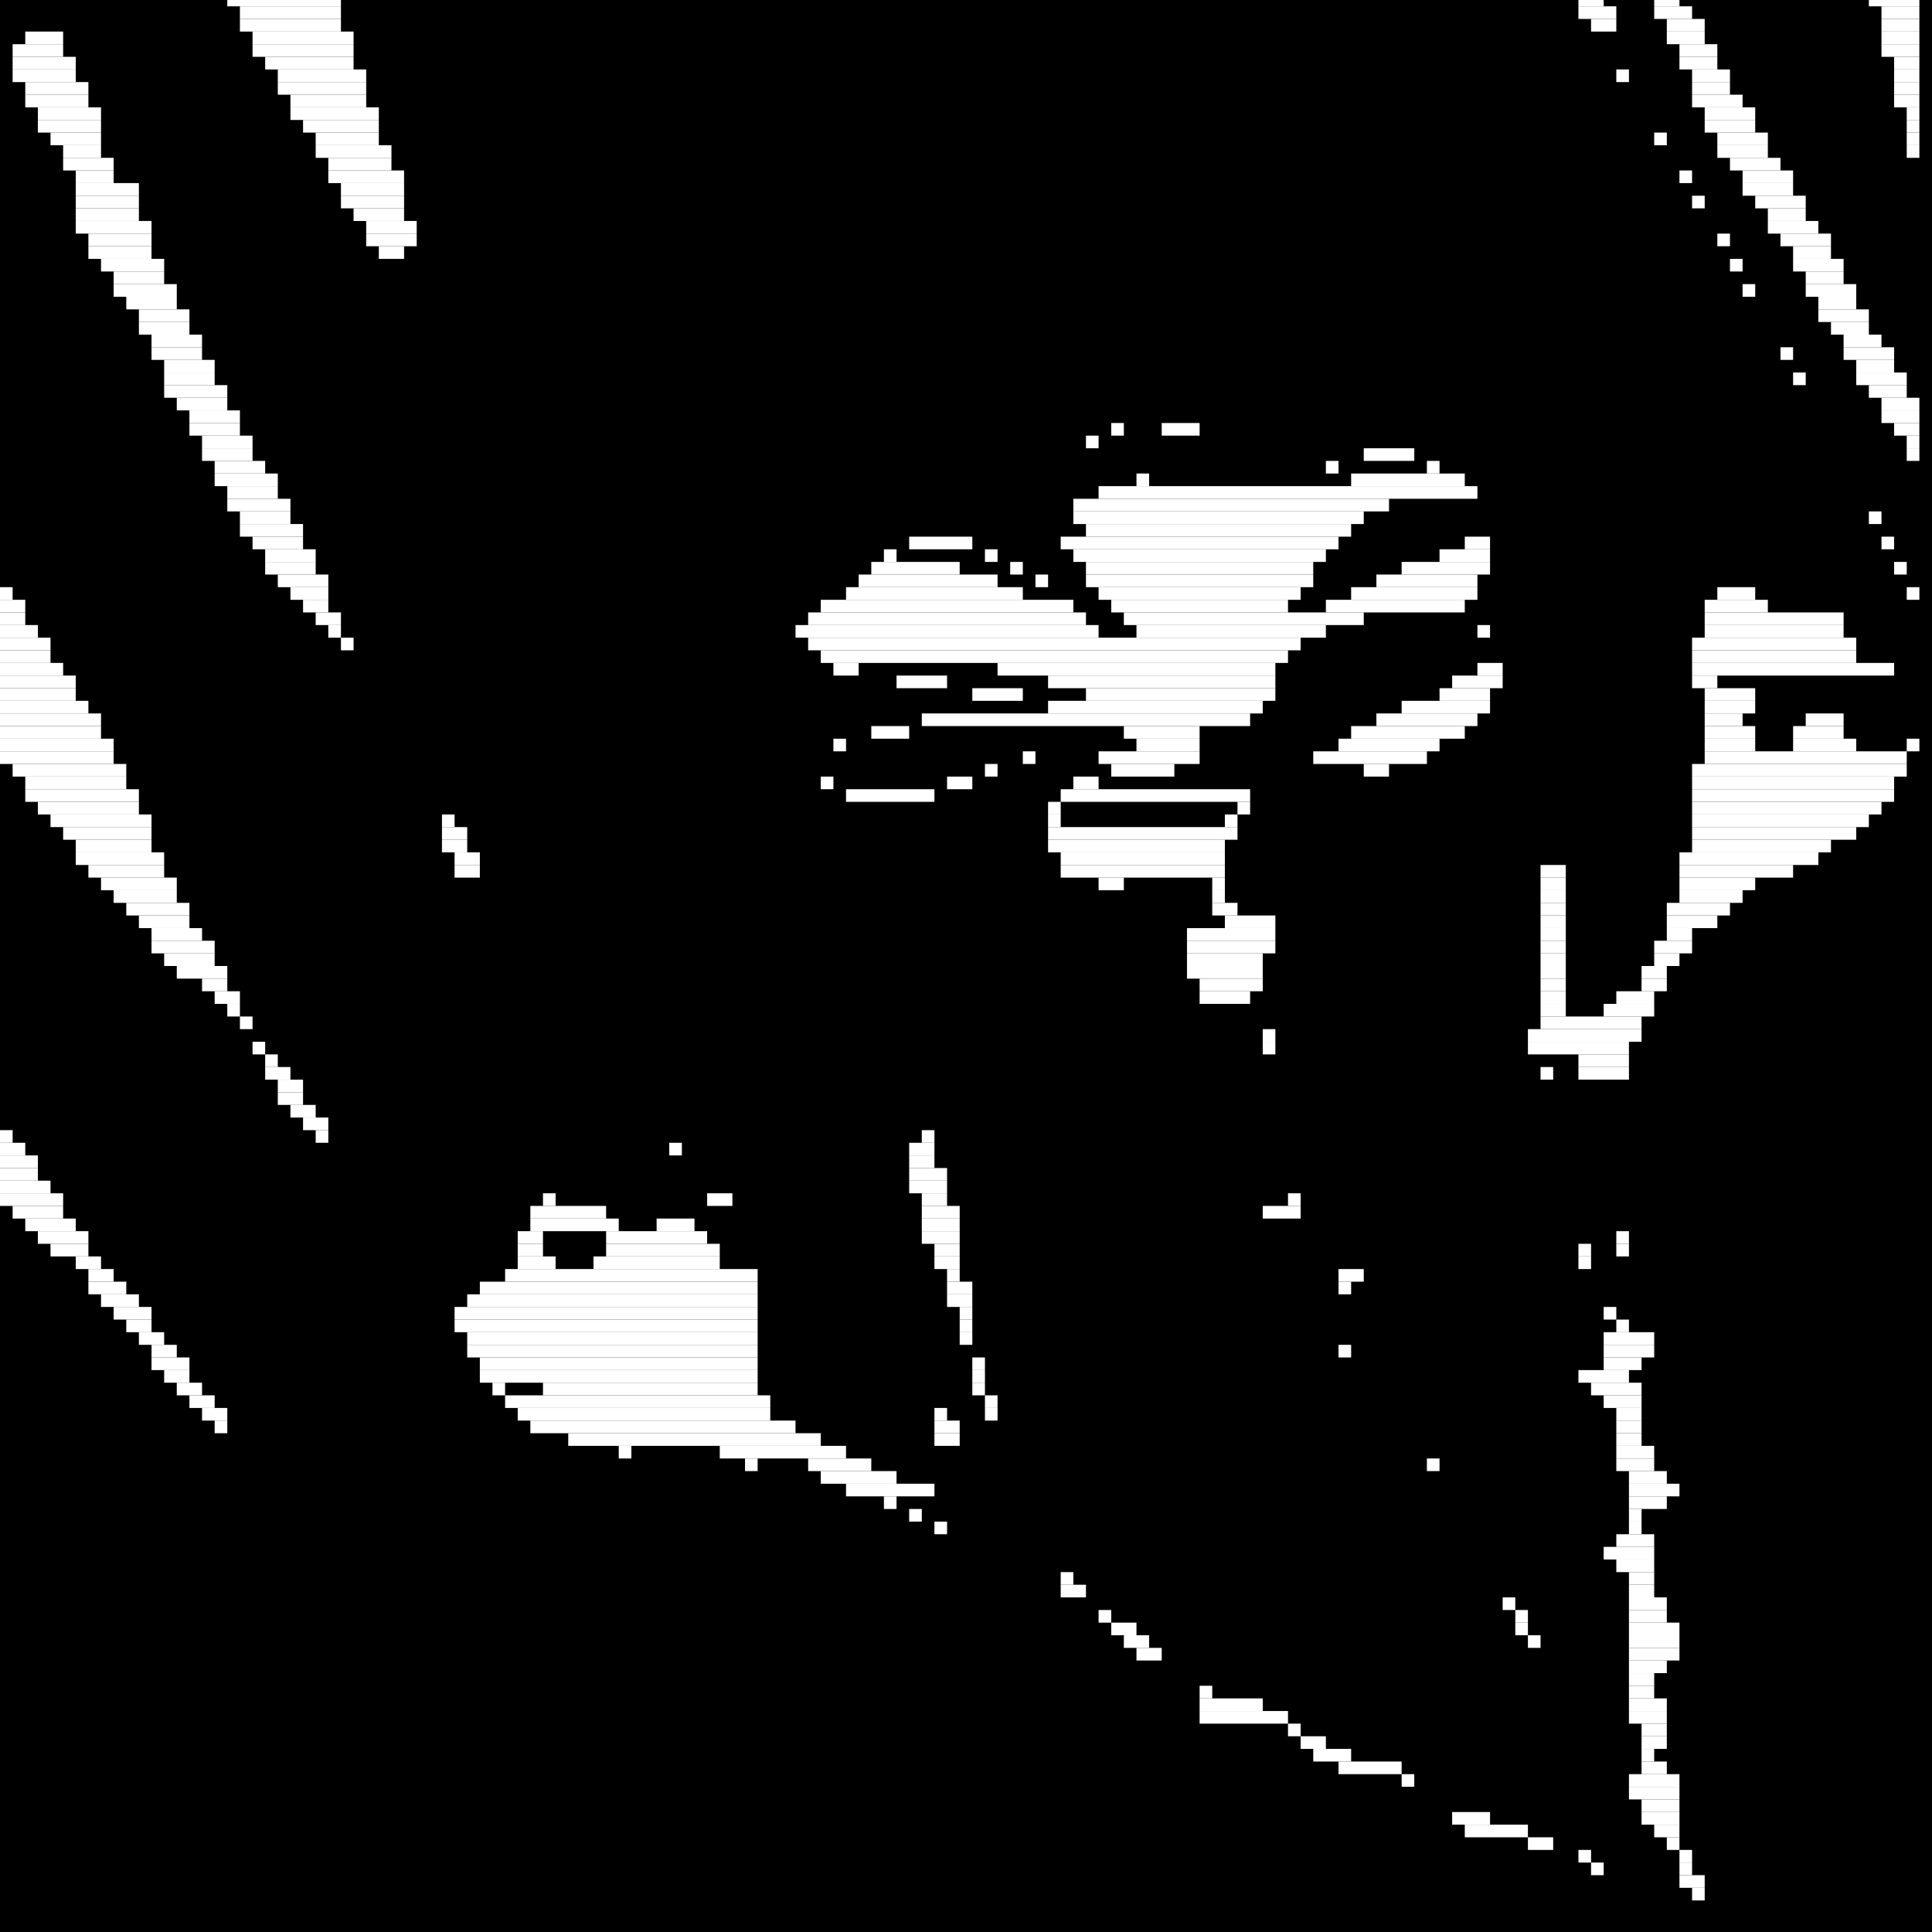
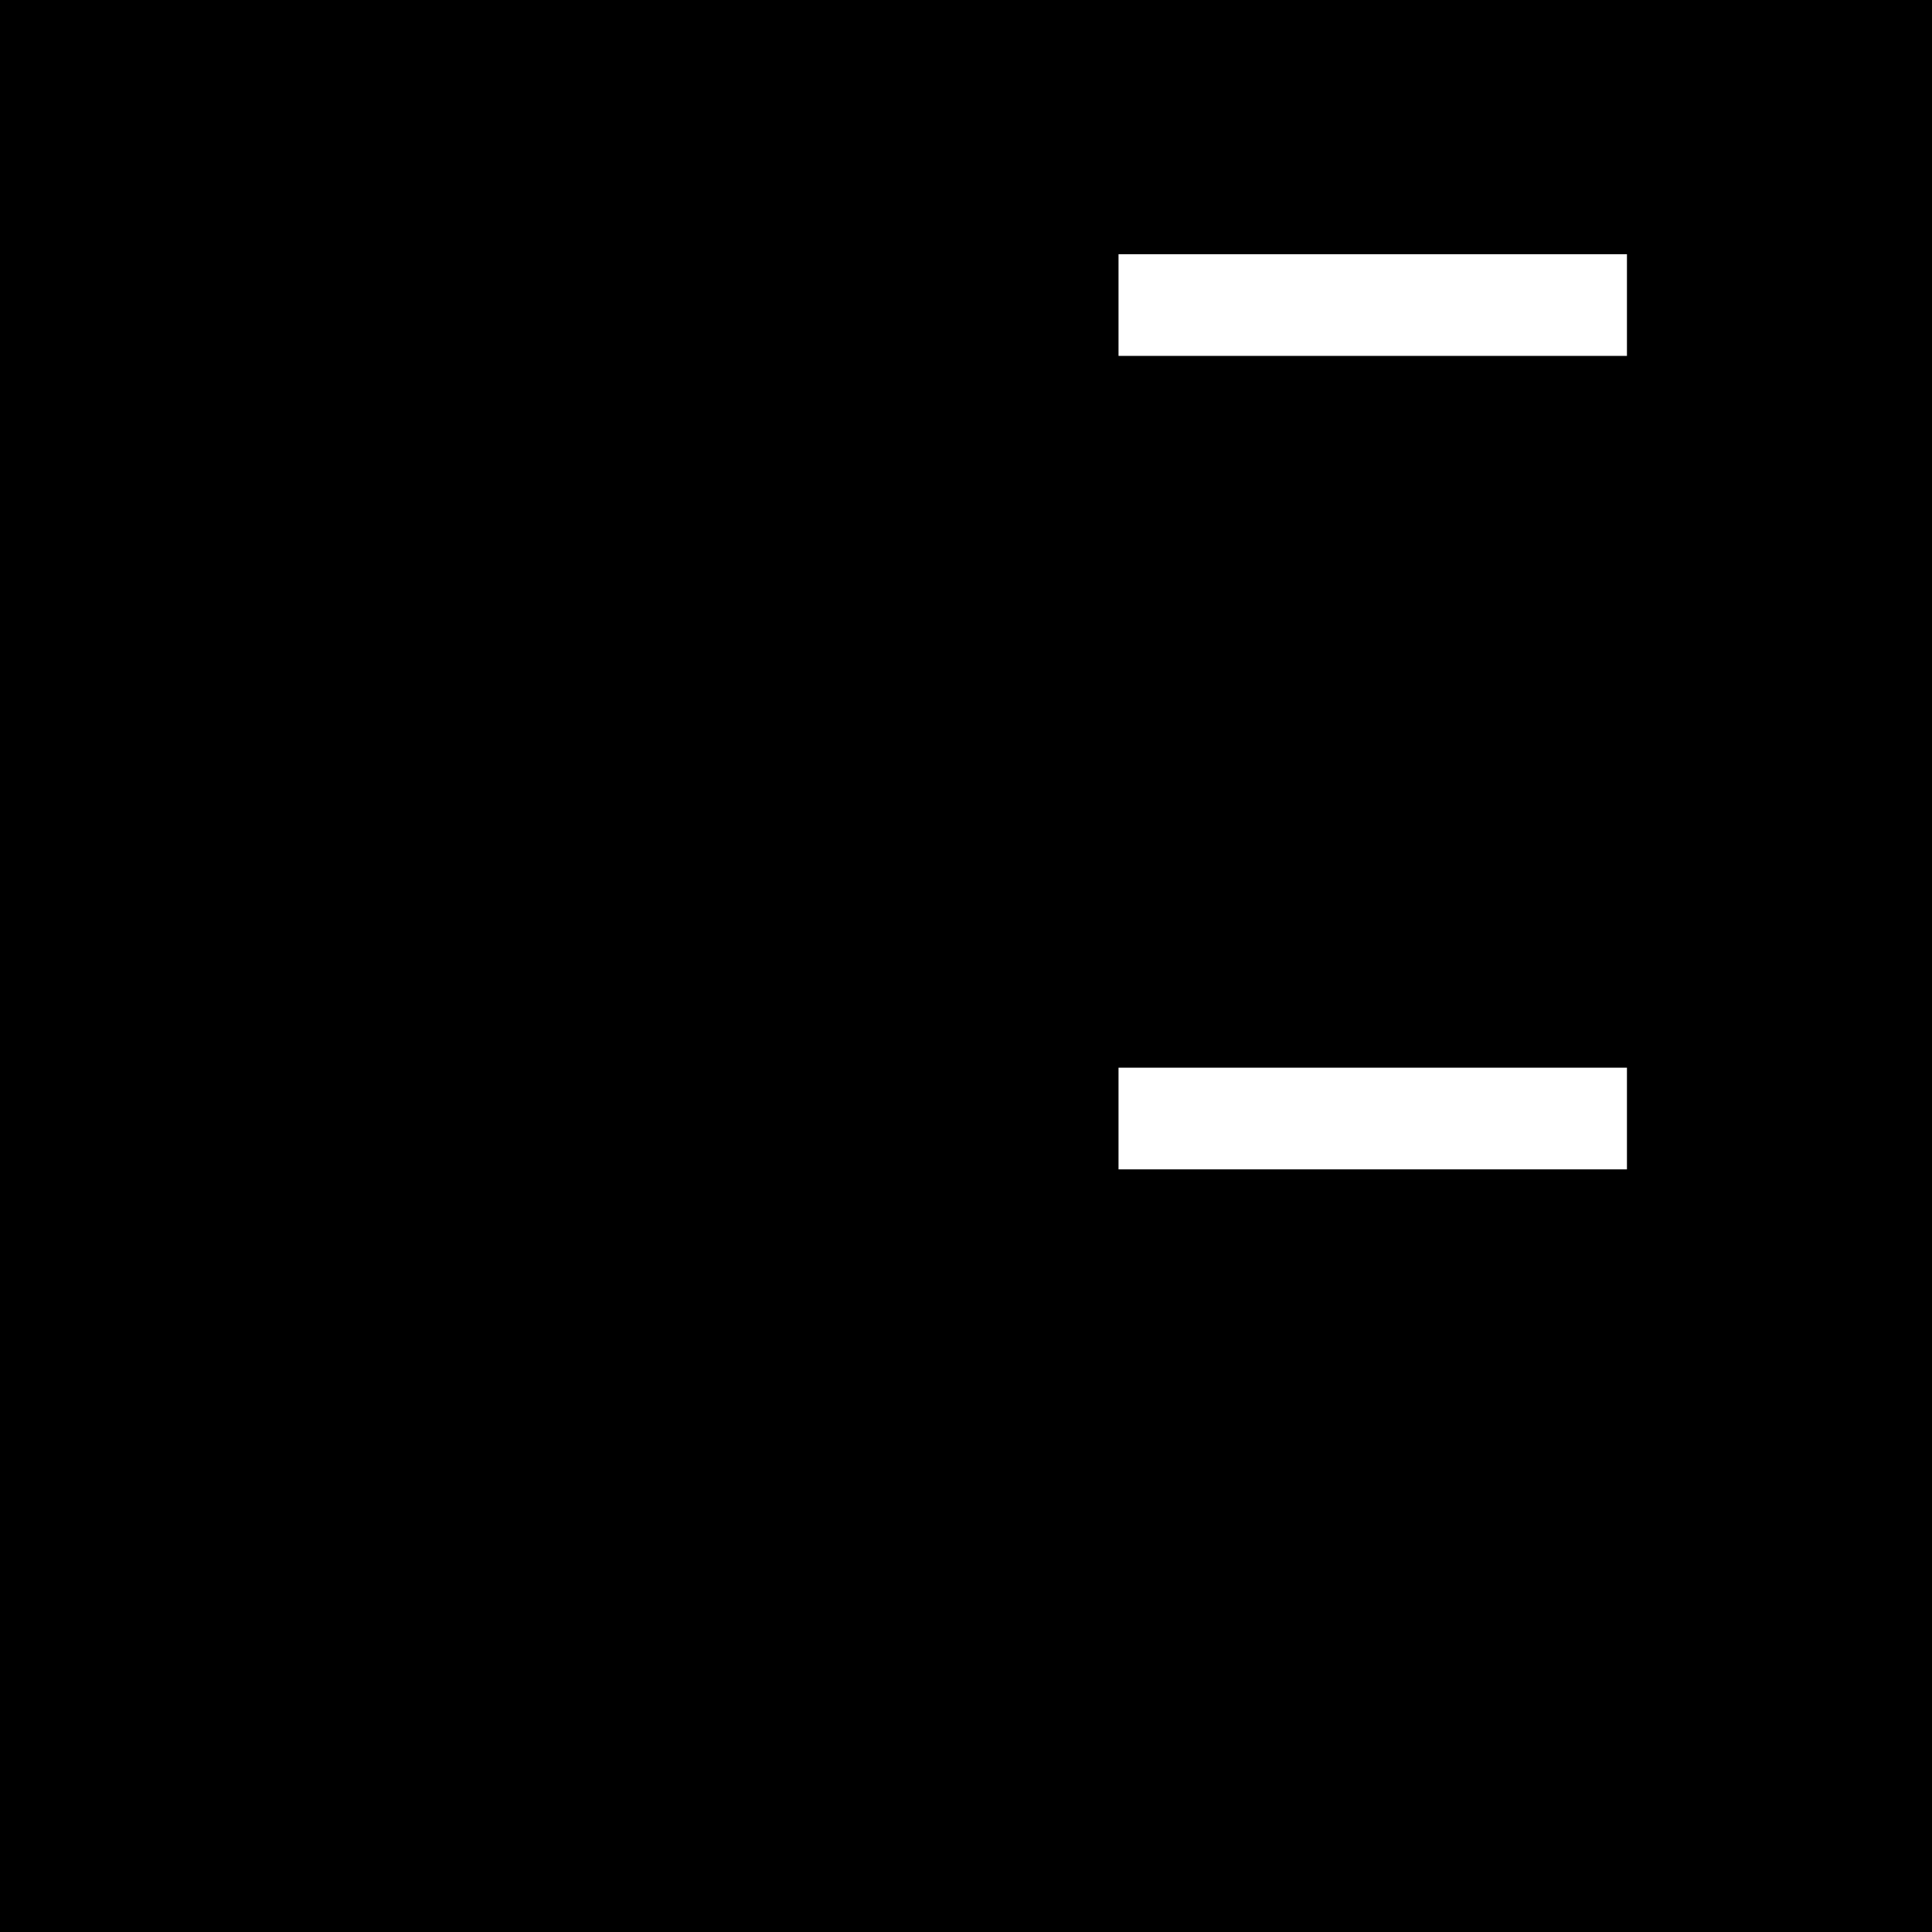
- <svg xmlns="http://www.w3.org/2000/svg" baseProfile="tiny" height="153" version="1.2" width="153">
+ <svg xmlns="http://www.w3.org/2000/svg" baseProfile="tiny" height="19" version="1.2" width="19">
  <defs />
-   <rect fill="black" height="153" width="153" x="0" y="0" />
-   <line stroke="white" stroke-width="1" x1="125" x2="126" y1="147" y2="147" />
-   <line stroke="white" stroke-width="1" x1="126" x2="127" y1="148" y2="148" />
-   <line stroke="white" stroke-width="1" x1="115" x2="118" y1="144" y2="144" />
-   <line stroke="white" stroke-width="1" x1="116" x2="121" y1="145" y2="145" />
-   <line stroke="white" stroke-width="1" x1="121" x2="123" y1="146" y2="146" />
-   <line stroke="white" stroke-width="1" x1="119" x2="120" y1="127" y2="127" />
-   <line stroke="white" stroke-width="1" x1="120" x2="121" y1="128" y2="128" />
-   <line stroke="white" stroke-width="1" x1="120" x2="121" y1="129" y2="129" />
-   <line stroke="white" stroke-width="1" x1="121" x2="122" y1="130" y2="130" />
-   <line stroke="white" stroke-width="1" x1="84" x2="85" y1="125" y2="125" />
-   <line stroke="white" stroke-width="1" x1="84" x2="86" y1="126" y2="126" />
-   <line stroke="white" stroke-width="1" x1="87" x2="88" y1="128" y2="128" />
-   <line stroke="white" stroke-width="1" x1="88" x2="90" y1="129" y2="129" />
-   <line stroke="white" stroke-width="1" x1="89" x2="91" y1="130" y2="130" />
-   <line stroke="white" stroke-width="1" x1="90" x2="92" y1="131" y2="131" />
-   <line stroke="white" stroke-width="1" x1="95" x2="96" y1="134" y2="134" />
-   <line stroke="white" stroke-width="1" x1="95" x2="100" y1="135" y2="135" />
-   <line stroke="white" stroke-width="1" x1="95" x2="102" y1="136" y2="136" />
-   <line stroke="white" stroke-width="1" x1="102" x2="103" y1="137" y2="137" />
-   <line stroke="white" stroke-width="1" x1="103" x2="105" y1="138" y2="138" />
-   <line stroke="white" stroke-width="1" x1="104" x2="107" y1="139" y2="139" />
-   <line stroke="white" stroke-width="1" x1="111" x2="111" y1="139" y2="139" />
-   <line stroke="white" stroke-width="1" x1="106" x2="111" y1="140" y2="140" />
-   <line stroke="white" stroke-width="1" x1="111" x2="112" y1="141" y2="141" />
-   <line stroke="white" stroke-width="1" x1="113" x2="114" y1="116" y2="116" />
-   <line stroke="white" stroke-width="1" x1="74" x2="75" y1="112" y2="112" />
-   <line stroke="white" stroke-width="1" x1="74" x2="76" y1="113" y2="113" />
-   <line stroke="white" stroke-width="1" x1="74" x2="76" y1="114" y2="114" />
-   <line stroke="white" stroke-width="1" x1="106" x2="107" y1="107" y2="107" />
-   <line stroke="white" stroke-width="1" x1="127" x2="128" y1="104" y2="104" />
-   <line stroke="white" stroke-width="1" x1="128" x2="129" y1="105" y2="105" />
-   <line stroke="white" stroke-width="1" x1="127" x2="131" y1="106" y2="106" />
-   <line stroke="white" stroke-width="1" x1="127" x2="131" y1="107" y2="107" />
-   <line stroke="white" stroke-width="1" x1="127" x2="130" y1="108" y2="108" />
-   <line stroke="white" stroke-width="1" x1="125" x2="129" y1="109" y2="109" />
-   <line stroke="white" stroke-width="1" x1="126" x2="130" y1="110" y2="110" />
-   <line stroke="white" stroke-width="1" x1="127" x2="130" y1="111" y2="111" />
-   <line stroke="white" stroke-width="1" x1="128" x2="130" y1="112" y2="112" />
-   <line stroke="white" stroke-width="1" x1="128" x2="130" y1="113" y2="113" />
-   <line stroke="white" stroke-width="1" x1="128" x2="130" y1="114" y2="114" />
-   <line stroke="white" stroke-width="1" x1="128" x2="131" y1="115" y2="115" />
-   <line stroke="white" stroke-width="1" x1="128" x2="131" y1="116" y2="116" />
-   <line stroke="white" stroke-width="1" x1="129" x2="132" y1="117" y2="117" />
-   <line stroke="white" stroke-width="1" x1="129" x2="133" y1="118" y2="118" />
-   <line stroke="white" stroke-width="1" x1="129" x2="132" y1="119" y2="119" />
-   <line stroke="white" stroke-width="1" x1="129" x2="130" y1="120" y2="120" />
-   <line stroke="white" stroke-width="1" x1="129" x2="130" y1="121" y2="121" />
-   <line stroke="white" stroke-width="1" x1="128" x2="131" y1="122" y2="122" />
-   <line stroke="white" stroke-width="1" x1="127" x2="131" y1="123" y2="123" />
-   <line stroke="white" stroke-width="1" x1="128" x2="131" y1="124" y2="124" />
-   <line stroke="white" stroke-width="1" x1="129" x2="131" y1="125" y2="125" />
-   <line stroke="white" stroke-width="1" x1="129" x2="131" y1="126" y2="126" />
-   <line stroke="white" stroke-width="1" x1="129" x2="132" y1="127" y2="127" />
-   <line stroke="white" stroke-width="1" x1="129" x2="132" y1="128" y2="128" />
-   <line stroke="white" stroke-width="1" x1="129" x2="133" y1="129" y2="129" />
-   <line stroke="white" stroke-width="1" x1="129" x2="133" y1="130" y2="130" />
-   <line stroke="white" stroke-width="1" x1="129" x2="133" y1="131" y2="131" />
-   <line stroke="white" stroke-width="1" x1="129" x2="132" y1="132" y2="132" />
-   <line stroke="white" stroke-width="1" x1="129" x2="131" y1="133" y2="133" />
-   <line stroke="white" stroke-width="1" x1="129" x2="131" y1="134" y2="134" />
-   <line stroke="white" stroke-width="1" x1="129" x2="132" y1="135" y2="135" />
-   <line stroke="white" stroke-width="1" x1="129" x2="132" y1="136" y2="136" />
-   <line stroke="white" stroke-width="1" x1="130" x2="132" y1="137" y2="137" />
-   <line stroke="white" stroke-width="1" x1="130" x2="132" y1="138" y2="138" />
-   <line stroke="white" stroke-width="1" x1="130" x2="131" y1="139" y2="139" />
-   <line stroke="white" stroke-width="1" x1="130" x2="132" y1="140" y2="140" />
-   <line stroke="white" stroke-width="1" x1="129" x2="133" y1="141" y2="141" />
-   <line stroke="white" stroke-width="1" x1="129" x2="133" y1="142" y2="142" />
-   <line stroke="white" stroke-width="1" x1="130" x2="133" y1="143" y2="143" />
-   <line stroke="white" stroke-width="1" x1="130" x2="133" y1="144" y2="144" />
-   <line stroke="white" stroke-width="1" x1="131" x2="133" y1="145" y2="145" />
-   <line stroke="white" stroke-width="1" x1="132" x2="133" y1="146" y2="146" />
-   <line stroke="white" stroke-width="1" x1="133" x2="134" y1="147" y2="147" />
-   <line stroke="white" stroke-width="1" x1="133" x2="134" y1="148" y2="148" />
-   <line stroke="white" stroke-width="1" x1="133" x2="135" y1="149" y2="149" />
-   <line stroke="white" stroke-width="1" x1="134" x2="135" y1="150" y2="150" />
-   <line stroke="white" stroke-width="1" x1="106" x2="108" y1="101" y2="101" />
-   <line stroke="white" stroke-width="1" x1="106" x2="107" y1="102" y2="102" />
-   <line stroke="white" stroke-width="1" x1="125" x2="126" y1="99" y2="99" />
-   <line stroke="white" stroke-width="1" x1="125" x2="126" y1="100" y2="100" />
-   <line stroke="white" stroke-width="1" x1="128" x2="129" y1="98" y2="98" />
-   <line stroke="white" stroke-width="1" x1="128" x2="129" y1="99" y2="99" />
-   <line stroke="white" stroke-width="1" x1="102" x2="103" y1="95" y2="95" />
-   <line stroke="white" stroke-width="1" x1="100" x2="103" y1="96" y2="96" />
-   <line stroke="white" stroke-width="1" x1="43" x2="44" y1="95" y2="95" />
-   <line stroke="white" stroke-width="1" x1="47" x2="47" y1="95" y2="95" />
-   <line stroke="white" stroke-width="1" x1="42" x2="48" y1="96" y2="96" />
-   <line stroke="white" stroke-width="1" x1="42" x2="49" y1="97" y2="97" />
-   <line stroke="white" stroke-width="1" x1="52" x2="55" y1="97" y2="97" />
-   <line stroke="white" stroke-width="1" x1="41" x2="43" y1="98" y2="98" />
-   <line stroke="white" stroke-width="1" x1="48" x2="56" y1="98" y2="98" />
-   <line stroke="white" stroke-width="1" x1="41" x2="43" y1="99" y2="99" />
-   <line stroke="white" stroke-width="1" x1="48" x2="57" y1="99" y2="99" />
-   <line stroke="white" stroke-width="1" x1="41" x2="44" y1="100" y2="100" />
-   <line stroke="white" stroke-width="1" x1="47" x2="57" y1="100" y2="100" />
-   <line stroke="white" stroke-width="1" x1="40" x2="60" y1="101" y2="101" />
-   <line stroke="white" stroke-width="1" x1="38" x2="60" y1="102" y2="102" />
-   <line stroke="white" stroke-width="1" x1="37" x2="60" y1="103" y2="103" />
-   <line stroke="white" stroke-width="1" x1="36" x2="60" y1="104" y2="104" />
-   <line stroke="white" stroke-width="1" x1="36" x2="60" y1="105" y2="105" />
-   <line stroke="white" stroke-width="1" x1="37" x2="60" y1="106" y2="106" />
-   <line stroke="white" stroke-width="1" x1="37" x2="60" y1="107" y2="107" />
-   <line stroke="white" stroke-width="1" x1="38" x2="60" y1="108" y2="108" />
-   <line stroke="white" stroke-width="1" x1="38" x2="60" y1="109" y2="109" />
-   <line stroke="white" stroke-width="1" x1="39" x2="40" y1="110" y2="110" />
-   <line stroke="white" stroke-width="1" x1="43" x2="60" y1="110" y2="110" />
-   <line stroke="white" stroke-width="1" x1="40" x2="61" y1="111" y2="111" />
-   <line stroke="white" stroke-width="1" x1="41" x2="61" y1="112" y2="112" />
-   <line stroke="white" stroke-width="1" x1="42" x2="63" y1="113" y2="113" />
-   <line stroke="white" stroke-width="1" x1="45" x2="65" y1="114" y2="114" />
-   <line stroke="white" stroke-width="1" x1="49" x2="50" y1="115" y2="115" />
-   <line stroke="white" stroke-width="1" x1="57" x2="67" y1="115" y2="115" />
-   <line stroke="white" stroke-width="1" x1="59" x2="60" y1="116" y2="116" />
-   <line stroke="white" stroke-width="1" x1="64" x2="69" y1="116" y2="116" />
-   <line stroke="white" stroke-width="1" x1="65" x2="71" y1="117" y2="117" />
-   <line stroke="white" stroke-width="1" x1="67" x2="74" y1="118" y2="118" />
-   <line stroke="white" stroke-width="1" x1="70" x2="71" y1="119" y2="119" />
-   <line stroke="white" stroke-width="1" x1="72" x2="73" y1="120" y2="120" />
-   <line stroke="white" stroke-width="1" x1="74" x2="75" y1="121" y2="121" />
-   <line stroke="white" stroke-width="1" x1="56" x2="58" y1="95" y2="95" />
-   <line stroke="white" stroke-width="1" x1="53" x2="54" y1="91" y2="91" />
-   <line stroke="white" stroke-width="1" x1="0" x2="1" y1="90" y2="90" />
-   <line stroke="white" stroke-width="1" x1="0" x2="2" y1="91" y2="91" />
-   <line stroke="white" stroke-width="1" x1="0" x2="3" y1="92" y2="92" />
-   <line stroke="white" stroke-width="1" x1="0" x2="3" y1="93" y2="93" />
-   <line stroke="white" stroke-width="1" x1="0" x2="4" y1="94" y2="94" />
-   <line stroke="white" stroke-width="1" x1="0" x2="5" y1="95" y2="95" />
-   <line stroke="white" stroke-width="1" x1="1" x2="5" y1="96" y2="96" />
-   <line stroke="white" stroke-width="1" x1="2" x2="6" y1="97" y2="97" />
-   <line stroke="white" stroke-width="1" x1="3" x2="7" y1="98" y2="98" />
-   <line stroke="white" stroke-width="1" x1="4" x2="7" y1="99" y2="99" />
-   <line stroke="white" stroke-width="1" x1="6" x2="8" y1="100" y2="100" />
-   <line stroke="white" stroke-width="1" x1="7" x2="9" y1="101" y2="101" />
-   <line stroke="white" stroke-width="1" x1="7" x2="10" y1="102" y2="102" />
-   <line stroke="white" stroke-width="1" x1="8" x2="11" y1="103" y2="103" />
-   <line stroke="white" stroke-width="1" x1="9" x2="12" y1="104" y2="104" />
-   <line stroke="white" stroke-width="1" x1="10" x2="12" y1="105" y2="105" />
-   <line stroke="white" stroke-width="1" x1="11" x2="13" y1="106" y2="106" />
-   <line stroke="white" stroke-width="1" x1="12" x2="14" y1="107" y2="107" />
-   <line stroke="white" stroke-width="1" x1="12" x2="15" y1="108" y2="108" />
-   <line stroke="white" stroke-width="1" x1="13" x2="15" y1="109" y2="109" />
-   <line stroke="white" stroke-width="1" x1="14" x2="16" y1="110" y2="110" />
-   <line stroke="white" stroke-width="1" x1="15" x2="17" y1="111" y2="111" />
-   <line stroke="white" stroke-width="1" x1="16" x2="18" y1="112" y2="112" />
-   <line stroke="white" stroke-width="1" x1="17" x2="18" y1="113" y2="113" />
-   <line stroke="white" stroke-width="1" x1="73" x2="74" y1="90" y2="90" />
-   <line stroke="white" stroke-width="1" x1="72" x2="74" y1="91" y2="91" />
-   <line stroke="white" stroke-width="1" x1="72" x2="74" y1="92" y2="92" />
-   <line stroke="white" stroke-width="1" x1="72" x2="75" y1="93" y2="93" />
-   <line stroke="white" stroke-width="1" x1="72" x2="75" y1="94" y2="94" />
-   <line stroke="white" stroke-width="1" x1="73" x2="75" y1="95" y2="95" />
-   <line stroke="white" stroke-width="1" x1="73" x2="76" y1="96" y2="96" />
-   <line stroke="white" stroke-width="1" x1="73" x2="76" y1="97" y2="97" />
-   <line stroke="white" stroke-width="1" x1="73" x2="76" y1="98" y2="98" />
-   <line stroke="white" stroke-width="1" x1="74" x2="76" y1="99" y2="99" />
-   <line stroke="white" stroke-width="1" x1="74" x2="76" y1="100" y2="100" />
-   <line stroke="white" stroke-width="1" x1="75" x2="76" y1="101" y2="101" />
-   <line stroke="white" stroke-width="1" x1="75" x2="77" y1="102" y2="102" />
-   <line stroke="white" stroke-width="1" x1="75" x2="77" y1="103" y2="103" />
-   <line stroke="white" stroke-width="1" x1="76" x2="77" y1="104" y2="104" />
-   <line stroke="white" stroke-width="1" x1="76" x2="77" y1="105" y2="105" />
-   <line stroke="white" stroke-width="1" x1="76" x2="77" y1="106" y2="106" />
-   <line stroke="white" stroke-width="1" x1="77" x2="78" y1="108" y2="108" />
-   <line stroke="white" stroke-width="1" x1="77" x2="78" y1="109" y2="109" />
-   <line stroke="white" stroke-width="1" x1="77" x2="78" y1="110" y2="110" />
-   <line stroke="white" stroke-width="1" x1="78" x2="79" y1="111" y2="111" />
-   <line stroke="white" stroke-width="1" x1="78" x2="79" y1="112" y2="112" />
-   <line stroke="white" stroke-width="1" x1="122" x2="123" y1="85" y2="85" />
-   <line stroke="white" stroke-width="1" x1="100" x2="101" y1="82" y2="82" />
-   <line stroke="white" stroke-width="1" x1="100" x2="101" y1="83" y2="83" />
-   <line stroke="white" stroke-width="1" x1="35" x2="36" y1="65" y2="65" />
-   <line stroke="white" stroke-width="1" x1="35" x2="37" y1="66" y2="66" />
-   <line stroke="white" stroke-width="1" x1="35" x2="37" y1="67" y2="67" />
-   <line stroke="white" stroke-width="1" x1="36" x2="38" y1="68" y2="68" />
-   <line stroke="white" stroke-width="1" x1="36" x2="38" y1="69" y2="69" />
-   <line stroke="white" stroke-width="1" x1="78" x2="79" y1="61" y2="61" />
-   <line stroke="white" stroke-width="1" x1="65" x2="66" y1="62" y2="62" />
-   <line stroke="white" stroke-width="1" x1="75" x2="77" y1="62" y2="62" />
-   <line stroke="white" stroke-width="1" x1="67" x2="74" y1="63" y2="63" />
-   <line stroke="white" stroke-width="1" x1="81" x2="82" y1="60" y2="60" />
-   <line stroke="white" stroke-width="1" x1="66" x2="67" y1="59" y2="59" />
-   <line stroke="white" stroke-width="1" x1="77" x2="81" y1="55" y2="55" />
-   <line stroke="white" stroke-width="1" x1="71" x2="75" y1="54" y2="54" />
-   <line stroke="white" stroke-width="1" x1="136" x2="139" y1="47" y2="47" />
-   <line stroke="white" stroke-width="1" x1="135" x2="140" y1="48" y2="48" />
-   <line stroke="white" stroke-width="1" x1="145" x2="145" y1="48" y2="48" />
-   <line stroke="white" stroke-width="1" x1="135" x2="146" y1="49" y2="49" />
-   <line stroke="white" stroke-width="1" x1="135" x2="146" y1="50" y2="50" />
-   <line stroke="white" stroke-width="1" x1="134" x2="147" y1="51" y2="51" />
-   <line stroke="white" stroke-width="1" x1="134" x2="147" y1="52" y2="52" />
-   <line stroke="white" stroke-width="1" x1="134" x2="150" y1="53" y2="53" />
-   <line stroke="white" stroke-width="1" x1="134" x2="136" y1="54" y2="54" />
-   <line stroke="white" stroke-width="1" x1="135" x2="139" y1="55" y2="55" />
-   <line stroke="white" stroke-width="1" x1="135" x2="139" y1="56" y2="56" />
-   <line stroke="white" stroke-width="1" x1="144" x2="144" y1="56" y2="56" />
-   <line stroke="white" stroke-width="1" x1="135" x2="138" y1="57" y2="57" />
-   <line stroke="white" stroke-width="1" x1="143" x2="146" y1="57" y2="57" />
-   <line stroke="white" stroke-width="1" x1="152" x2="152" y1="57" y2="57" />
-   <line stroke="white" stroke-width="1" x1="135" x2="139" y1="58" y2="58" />
-   <line stroke="white" stroke-width="1" x1="142" x2="146" y1="58" y2="58" />
-   <line stroke="white" stroke-width="1" x1="152" x2="152" y1="58" y2="58" />
-   <line stroke="white" stroke-width="1" x1="135" x2="139" y1="59" y2="59" />
-   <line stroke="white" stroke-width="1" x1="142" x2="147" y1="59" y2="59" />
-   <line stroke="white" stroke-width="1" x1="151" x2="152" y1="59" y2="59" />
-   <line stroke="white" stroke-width="1" x1="135" x2="151" y1="60" y2="60" />
-   <line stroke="white" stroke-width="1" x1="134" x2="151" y1="61" y2="61" />
-   <line stroke="white" stroke-width="1" x1="134" x2="150" y1="62" y2="62" />
-   <line stroke="white" stroke-width="1" x1="134" x2="150" y1="63" y2="63" />
-   <line stroke="white" stroke-width="1" x1="134" x2="149" y1="64" y2="64" />
-   <line stroke="white" stroke-width="1" x1="134" x2="148" y1="65" y2="65" />
-   <line stroke="white" stroke-width="1" x1="134" x2="147" y1="66" y2="66" />
-   <line stroke="white" stroke-width="1" x1="134" x2="145" y1="67" y2="67" />
-   <line stroke="white" stroke-width="1" x1="133" x2="144" y1="68" y2="68" />
-   <line stroke="white" stroke-width="1" x1="122" x2="124" y1="69" y2="69" />
-   <line stroke="white" stroke-width="1" x1="133" x2="142" y1="69" y2="69" />
-   <line stroke="white" stroke-width="1" x1="122" x2="124" y1="70" y2="70" />
-   <line stroke="white" stroke-width="1" x1="133" x2="139" y1="70" y2="70" />
-   <line stroke="white" stroke-width="1" x1="122" x2="124" y1="71" y2="71" />
-   <line stroke="white" stroke-width="1" x1="133" x2="138" y1="71" y2="71" />
-   <line stroke="white" stroke-width="1" x1="122" x2="124" y1="72" y2="72" />
-   <line stroke="white" stroke-width="1" x1="132" x2="137" y1="72" y2="72" />
-   <line stroke="white" stroke-width="1" x1="122" x2="124" y1="73" y2="73" />
-   <line stroke="white" stroke-width="1" x1="132" x2="136" y1="73" y2="73" />
-   <line stroke="white" stroke-width="1" x1="122" x2="124" y1="74" y2="74" />
-   <line stroke="white" stroke-width="1" x1="132" x2="134" y1="74" y2="74" />
-   <line stroke="white" stroke-width="1" x1="122" x2="124" y1="75" y2="75" />
-   <line stroke="white" stroke-width="1" x1="131" x2="134" y1="75" y2="75" />
-   <line stroke="white" stroke-width="1" x1="122" x2="124" y1="76" y2="76" />
-   <line stroke="white" stroke-width="1" x1="131" x2="133" y1="76" y2="76" />
-   <line stroke="white" stroke-width="1" x1="122" x2="124" y1="77" y2="77" />
-   <line stroke="white" stroke-width="1" x1="130" x2="132" y1="77" y2="77" />
-   <line stroke="white" stroke-width="1" x1="122" x2="124" y1="78" y2="78" />
-   <line stroke="white" stroke-width="1" x1="130" x2="132" y1="78" y2="78" />
-   <line stroke="white" stroke-width="1" x1="122" x2="124" y1="79" y2="79" />
-   <line stroke="white" stroke-width="1" x1="128" x2="131" y1="79" y2="79" />
-   <line stroke="white" stroke-width="1" x1="122" x2="124" y1="80" y2="80" />
-   <line stroke="white" stroke-width="1" x1="127" x2="131" y1="80" y2="80" />
-   <line stroke="white" stroke-width="1" x1="122" x2="130" y1="81" y2="81" />
-   <line stroke="white" stroke-width="1" x1="121" x2="130" y1="82" y2="82" />
-   <line stroke="white" stroke-width="1" x1="121" x2="129" y1="83" y2="83" />
-   <line stroke="white" stroke-width="1" x1="125" x2="129" y1="84" y2="84" />
-   <line stroke="white" stroke-width="1" x1="125" x2="129" y1="85" y2="85" />
-   <line stroke="white" stroke-width="1" x1="0" x2="1" y1="47" y2="47" />
-   <line stroke="white" stroke-width="1" x1="0" x2="2" y1="48" y2="48" />
-   <line stroke="white" stroke-width="1" x1="0" x2="2" y1="49" y2="49" />
-   <line stroke="white" stroke-width="1" x1="0" x2="3" y1="50" y2="50" />
-   <line stroke="white" stroke-width="1" x1="0" x2="4" y1="51" y2="51" />
-   <line stroke="white" stroke-width="1" x1="0" x2="4" y1="52" y2="52" />
-   <line stroke="white" stroke-width="1" x1="0" x2="5" y1="53" y2="53" />
-   <line stroke="white" stroke-width="1" x1="0" x2="6" y1="54" y2="54" />
-   <line stroke="white" stroke-width="1" x1="0" x2="6" y1="55" y2="55" />
-   <line stroke="white" stroke-width="1" x1="0" x2="7" y1="56" y2="56" />
-   <line stroke="white" stroke-width="1" x1="0" x2="8" y1="57" y2="57" />
-   <line stroke="white" stroke-width="1" x1="0" x2="8" y1="58" y2="58" />
-   <line stroke="white" stroke-width="1" x1="0" x2="9" y1="59" y2="59" />
-   <line stroke="white" stroke-width="1" x1="0" x2="9" y1="60" y2="60" />
-   <line stroke="white" stroke-width="1" x1="1" x2="10" y1="61" y2="61" />
-   <line stroke="white" stroke-width="1" x1="2" x2="10" y1="62" y2="62" />
-   <line stroke="white" stroke-width="1" x1="2" x2="11" y1="63" y2="63" />
-   <line stroke="white" stroke-width="1" x1="3" x2="11" y1="64" y2="64" />
-   <line stroke="white" stroke-width="1" x1="4" x2="12" y1="65" y2="65" />
-   <line stroke="white" stroke-width="1" x1="5" x2="12" y1="66" y2="66" />
-   <line stroke="white" stroke-width="1" x1="6" x2="12" y1="67" y2="67" />
-   <line stroke="white" stroke-width="1" x1="6" x2="13" y1="68" y2="68" />
-   <line stroke="white" stroke-width="1" x1="7" x2="13" y1="69" y2="69" />
-   <line stroke="white" stroke-width="1" x1="8" x2="14" y1="70" y2="70" />
-   <line stroke="white" stroke-width="1" x1="9" x2="14" y1="71" y2="71" />
-   <line stroke="white" stroke-width="1" x1="10" x2="15" y1="72" y2="72" />
-   <line stroke="white" stroke-width="1" x1="11" x2="15" y1="73" y2="73" />
-   <line stroke="white" stroke-width="1" x1="12" x2="16" y1="74" y2="74" />
-   <line stroke="white" stroke-width="1" x1="12" x2="17" y1="75" y2="75" />
-   <line stroke="white" stroke-width="1" x1="13" x2="17" y1="76" y2="76" />
-   <line stroke="white" stroke-width="1" x1="14" x2="18" y1="77" y2="77" />
-   <line stroke="white" stroke-width="1" x1="16" x2="18" y1="78" y2="78" />
-   <line stroke="white" stroke-width="1" x1="17" x2="19" y1="79" y2="79" />
-   <line stroke="white" stroke-width="1" x1="18" x2="19" y1="80" y2="80" />
-   <line stroke="white" stroke-width="1" x1="19" x2="20" y1="81" y2="81" />
-   <line stroke="white" stroke-width="1" x1="20" x2="21" y1="83" y2="83" />
-   <line stroke="white" stroke-width="1" x1="21" x2="22" y1="84" y2="84" />
-   <line stroke="white" stroke-width="1" x1="21" x2="23" y1="85" y2="85" />
-   <line stroke="white" stroke-width="1" x1="22" x2="24" y1="86" y2="86" />
-   <line stroke="white" stroke-width="1" x1="22" x2="24" y1="87" y2="87" />
-   <line stroke="white" stroke-width="1" x1="23" x2="25" y1="88" y2="88" />
-   <line stroke="white" stroke-width="1" x1="24" x2="26" y1="89" y2="89" />
-   <line stroke="white" stroke-width="1" x1="25" x2="26" y1="90" y2="90" />
-   <line stroke="white" stroke-width="1" x1="108" x2="112" y1="36" y2="36" />
-   <line stroke="white" stroke-width="1" x1="105" x2="106" y1="37" y2="37" />
-   <line stroke="white" stroke-width="1" x1="113" x2="114" y1="37" y2="37" />
-   <line stroke="white" stroke-width="1" x1="90" x2="91" y1="38" y2="38" />
-   <line stroke="white" stroke-width="1" x1="100" x2="100" y1="38" y2="38" />
-   <line stroke="white" stroke-width="1" x1="104" x2="104" y1="38" y2="38" />
-   <line stroke="white" stroke-width="1" x1="107" x2="116" y1="38" y2="38" />
-   <line stroke="white" stroke-width="1" x1="87" x2="117" y1="39" y2="39" />
-   <line stroke="white" stroke-width="1" x1="85" x2="110" y1="40" y2="40" />
-   <line stroke="white" stroke-width="1" x1="117" x2="117" y1="40" y2="40" />
-   <line stroke="white" stroke-width="1" x1="85" x2="108" y1="41" y2="41" />
-   <line stroke="white" stroke-width="1" x1="119" x2="119" y1="41" y2="41" />
-   <line stroke="white" stroke-width="1" x1="86" x2="107" y1="42" y2="42" />
-   <line stroke="white" stroke-width="1" x1="119" x2="119" y1="42" y2="42" />
-   <line stroke="white" stroke-width="1" x1="72" x2="77" y1="43" y2="43" />
-   <line stroke="white" stroke-width="1" x1="84" x2="106" y1="43" y2="43" />
-   <line stroke="white" stroke-width="1" x1="116" x2="118" y1="43" y2="43" />
-   <line stroke="white" stroke-width="1" x1="70" x2="71" y1="44" y2="44" />
-   <line stroke="white" stroke-width="1" x1="78" x2="79" y1="44" y2="44" />
-   <line stroke="white" stroke-width="1" x1="85" x2="105" y1="44" y2="44" />
-   <line stroke="white" stroke-width="1" x1="114" x2="118" y1="44" y2="44" />
-   <line stroke="white" stroke-width="1" x1="69" x2="76" y1="45" y2="45" />
-   <line stroke="white" stroke-width="1" x1="80" x2="81" y1="45" y2="45" />
-   <line stroke="white" stroke-width="1" x1="86" x2="104" y1="45" y2="45" />
-   <line stroke="white" stroke-width="1" x1="111" x2="118" y1="45" y2="45" />
-   <line stroke="white" stroke-width="1" x1="68" x2="79" y1="46" y2="46" />
-   <line stroke="white" stroke-width="1" x1="82" x2="83" y1="46" y2="46" />
-   <line stroke="white" stroke-width="1" x1="86" x2="104" y1="46" y2="46" />
-   <line stroke="white" stroke-width="1" x1="109" x2="117" y1="46" y2="46" />
-   <line stroke="white" stroke-width="1" x1="67" x2="81" y1="47" y2="47" />
-   <line stroke="white" stroke-width="1" x1="84" x2="84" y1="47" y2="47" />
-   <line stroke="white" stroke-width="1" x1="87" x2="103" y1="47" y2="47" />
-   <line stroke="white" stroke-width="1" x1="107" x2="117" y1="47" y2="47" />
-   <line stroke="white" stroke-width="1" x1="65" x2="85" y1="48" y2="48" />
-   <line stroke="white" stroke-width="1" x1="88" x2="102" y1="48" y2="48" />
-   <line stroke="white" stroke-width="1" x1="105" x2="116" y1="48" y2="48" />
-   <line stroke="white" stroke-width="1" x1="64" x2="86" y1="49" y2="49" />
-   <line stroke="white" stroke-width="1" x1="89" x2="108" y1="49" y2="49" />
-   <line stroke="white" stroke-width="1" x1="116" x2="116" y1="49" y2="49" />
-   <line stroke="white" stroke-width="1" x1="63" x2="87" y1="50" y2="50" />
-   <line stroke="white" stroke-width="1" x1="90" x2="105" y1="50" y2="50" />
-   <line stroke="white" stroke-width="1" x1="117" x2="118" y1="50" y2="50" />
-   <line stroke="white" stroke-width="1" x1="64" x2="103" y1="51" y2="51" />
-   <line stroke="white" stroke-width="1" x1="118" x2="118" y1="51" y2="51" />
-   <line stroke="white" stroke-width="1" x1="65" x2="102" y1="52" y2="52" />
-   <line stroke="white" stroke-width="1" x1="119" x2="119" y1="52" y2="52" />
-   <line stroke="white" stroke-width="1" x1="66" x2="68" y1="53" y2="53" />
-   <line stroke="white" stroke-width="1" x1="79" x2="101" y1="53" y2="53" />
-   <line stroke="white" stroke-width="1" x1="117" x2="119" y1="53" y2="53" />
-   <line stroke="white" stroke-width="1" x1="83" x2="101" y1="54" y2="54" />
-   <line stroke="white" stroke-width="1" x1="115" x2="119" y1="54" y2="54" />
-   <line stroke="white" stroke-width="1" x1="86" x2="101" y1="55" y2="55" />
-   <line stroke="white" stroke-width="1" x1="114" x2="118" y1="55" y2="55" />
-   <line stroke="white" stroke-width="1" x1="83" x2="100" y1="56" y2="56" />
-   <line stroke="white" stroke-width="1" x1="111" x2="118" y1="56" y2="56" />
-   <line stroke="white" stroke-width="1" x1="73" x2="99" y1="57" y2="57" />
-   <line stroke="white" stroke-width="1" x1="109" x2="117" y1="57" y2="57" />
-   <line stroke="white" stroke-width="1" x1="69" x2="72" y1="58" y2="58" />
-   <line stroke="white" stroke-width="1" x1="89" x2="95" y1="58" y2="58" />
-   <line stroke="white" stroke-width="1" x1="107" x2="116" y1="58" y2="58" />
-   <line stroke="white" stroke-width="1" x1="90" x2="95" y1="59" y2="59" />
-   <line stroke="white" stroke-width="1" x1="106" x2="114" y1="59" y2="59" />
-   <line stroke="white" stroke-width="1" x1="87" x2="95" y1="60" y2="60" />
-   <line stroke="white" stroke-width="1" x1="104" x2="113" y1="60" y2="60" />
-   <line stroke="white" stroke-width="1" x1="88" x2="93" y1="61" y2="61" />
-   <line stroke="white" stroke-width="1" x1="108" x2="110" y1="61" y2="61" />
-   <line stroke="white" stroke-width="1" x1="85" x2="87" y1="62" y2="62" />
-   <line stroke="white" stroke-width="1" x1="99" x2="99" y1="62" y2="62" />
-   <line stroke="white" stroke-width="1" x1="84" x2="99" y1="63" y2="63" />
-   <line stroke="white" stroke-width="1" x1="83" x2="84" y1="64" y2="64" />
-   <line stroke="white" stroke-width="1" x1="98" x2="99" y1="64" y2="64" />
-   <line stroke="white" stroke-width="1" x1="83" x2="84" y1="65" y2="65" />
-   <line stroke="white" stroke-width="1" x1="97" x2="98" y1="65" y2="65" />
-   <line stroke="white" stroke-width="1" x1="83" x2="98" y1="66" y2="66" />
-   <line stroke="white" stroke-width="1" x1="83" x2="97" y1="67" y2="67" />
-   <line stroke="white" stroke-width="1" x1="84" x2="97" y1="68" y2="68" />
-   <line stroke="white" stroke-width="1" x1="84" x2="97" y1="69" y2="69" />
-   <line stroke="white" stroke-width="1" x1="87" x2="89" y1="70" y2="70" />
-   <line stroke="white" stroke-width="1" x1="96" x2="97" y1="70" y2="70" />
-   <line stroke="white" stroke-width="1" x1="96" x2="97" y1="71" y2="71" />
-   <line stroke="white" stroke-width="1" x1="96" x2="98" y1="72" y2="72" />
-   <line stroke="white" stroke-width="1" x1="101" x2="101" y1="72" y2="72" />
-   <line stroke="white" stroke-width="1" x1="97" x2="101" y1="73" y2="73" />
-   <line stroke="white" stroke-width="1" x1="94" x2="101" y1="74" y2="74" />
-   <line stroke="white" stroke-width="1" x1="94" x2="101" y1="75" y2="75" />
-   <line stroke="white" stroke-width="1" x1="94" x2="100" y1="76" y2="76" />
-   <line stroke="white" stroke-width="1" x1="94" x2="100" y1="77" y2="77" />
-   <line stroke="white" stroke-width="1" x1="95" x2="100" y1="78" y2="78" />
-   <line stroke="white" stroke-width="1" x1="95" x2="99" y1="79" y2="79" />
-   <line stroke="white" stroke-width="1" x1="92" x2="95" y1="34" y2="34" />
-   <line stroke="white" stroke-width="1" x1="88" x2="89" y1="34" y2="34" />
-   <line stroke="white" stroke-width="1" x1="86" x2="87" y1="35" y2="35" />
-   <line stroke="white" stroke-width="1" x1="2" x2="5" y1="3" y2="3" />
-   <line stroke="white" stroke-width="1" x1="1" x2="5" y1="4" y2="4" />
-   <line stroke="white" stroke-width="1" x1="1" x2="6" y1="5" y2="5" />
-   <line stroke="white" stroke-width="1" x1="1" x2="6" y1="6" y2="6" />
-   <line stroke="white" stroke-width="1" x1="2" x2="7" y1="7" y2="7" />
-   <line stroke="white" stroke-width="1" x1="2" x2="7" y1="8" y2="8" />
-   <line stroke="white" stroke-width="1" x1="3" x2="8" y1="9" y2="9" />
-   <line stroke="white" stroke-width="1" x1="3" x2="8" y1="10" y2="10" />
-   <line stroke="white" stroke-width="1" x1="4" x2="8" y1="11" y2="11" />
-   <line stroke="white" stroke-width="1" x1="5" x2="8" y1="12" y2="12" />
-   <line stroke="white" stroke-width="1" x1="5" x2="9" y1="13" y2="13" />
-   <line stroke="white" stroke-width="1" x1="6" x2="9" y1="14" y2="14" />
-   <line stroke="white" stroke-width="1" x1="6" x2="11" y1="15" y2="15" />
-   <line stroke="white" stroke-width="1" x1="6" x2="11" y1="16" y2="16" />
-   <line stroke="white" stroke-width="1" x1="6" x2="11" y1="17" y2="17" />
-   <line stroke="white" stroke-width="1" x1="6" x2="12" y1="18" y2="18" />
-   <line stroke="white" stroke-width="1" x1="7" x2="12" y1="19" y2="19" />
-   <line stroke="white" stroke-width="1" x1="7" x2="12" y1="20" y2="20" />
-   <line stroke="white" stroke-width="1" x1="8" x2="13" y1="21" y2="21" />
-   <line stroke="white" stroke-width="1" x1="9" x2="13" y1="22" y2="22" />
-   <line stroke="white" stroke-width="1" x1="9" x2="14" y1="23" y2="23" />
-   <line stroke="white" stroke-width="1" x1="10" x2="14" y1="24" y2="24" />
-   <line stroke="white" stroke-width="1" x1="11" x2="15" y1="25" y2="25" />
-   <line stroke="white" stroke-width="1" x1="11" x2="15" y1="26" y2="26" />
-   <line stroke="white" stroke-width="1" x1="12" x2="16" y1="27" y2="27" />
-   <line stroke="white" stroke-width="1" x1="12" x2="16" y1="28" y2="28" />
-   <line stroke="white" stroke-width="1" x1="13" x2="17" y1="29" y2="29" />
-   <line stroke="white" stroke-width="1" x1="13" x2="17" y1="30" y2="30" />
-   <line stroke="white" stroke-width="1" x1="13" x2="18" y1="31" y2="31" />
-   <line stroke="white" stroke-width="1" x1="14" x2="18" y1="32" y2="32" />
-   <line stroke="white" stroke-width="1" x1="15" x2="19" y1="33" y2="33" />
-   <line stroke="white" stroke-width="1" x1="15" x2="19" y1="34" y2="34" />
-   <line stroke="white" stroke-width="1" x1="16" x2="20" y1="35" y2="35" />
-   <line stroke="white" stroke-width="1" x1="16" x2="20" y1="36" y2="36" />
-   <line stroke="white" stroke-width="1" x1="17" x2="21" y1="37" y2="37" />
-   <line stroke="white" stroke-width="1" x1="17" x2="22" y1="38" y2="38" />
-   <line stroke="white" stroke-width="1" x1="18" x2="22" y1="39" y2="39" />
-   <line stroke="white" stroke-width="1" x1="18" x2="23" y1="40" y2="40" />
-   <line stroke="white" stroke-width="1" x1="19" x2="23" y1="41" y2="41" />
-   <line stroke="white" stroke-width="1" x1="19" x2="24" y1="42" y2="42" />
-   <line stroke="white" stroke-width="1" x1="20" x2="24" y1="43" y2="43" />
-   <line stroke="white" stroke-width="1" x1="21" x2="25" y1="44" y2="44" />
-   <line stroke="white" stroke-width="1" x1="21" x2="25" y1="45" y2="45" />
-   <line stroke="white" stroke-width="1" x1="22" x2="26" y1="46" y2="46" />
-   <line stroke="white" stroke-width="1" x1="23" x2="26" y1="47" y2="47" />
-   <line stroke="white" stroke-width="1" x1="24" x2="26" y1="48" y2="48" />
-   <line stroke="white" stroke-width="1" x1="25" x2="27" y1="49" y2="49" />
-   <line stroke="white" stroke-width="1" x1="26" x2="27" y1="50" y2="50" />
-   <line stroke="white" stroke-width="1" x1="27" x2="28" y1="51" y2="51" />
-   <line stroke="white" stroke-width="1" x1="148" x2="152" y1="0" y2="0" />
-   <line stroke="white" stroke-width="1" x1="149" x2="152" y1="1" y2="1" />
-   <line stroke="white" stroke-width="1" x1="149" x2="152" y1="2" y2="2" />
-   <line stroke="white" stroke-width="1" x1="149" x2="152" y1="3" y2="3" />
-   <line stroke="white" stroke-width="1" x1="149" x2="152" y1="4" y2="4" />
-   <line stroke="white" stroke-width="1" x1="150" x2="152" y1="5" y2="5" />
-   <line stroke="white" stroke-width="1" x1="150" x2="152" y1="6" y2="6" />
-   <line stroke="white" stroke-width="1" x1="150" x2="152" y1="7" y2="7" />
-   <line stroke="white" stroke-width="1" x1="150" x2="152" y1="8" y2="8" />
-   <line stroke="white" stroke-width="1" x1="151" x2="152" y1="9" y2="9" />
-   <line stroke="white" stroke-width="1" x1="151" x2="152" y1="10" y2="10" />
-   <line stroke="white" stroke-width="1" x1="151" x2="152" y1="11" y2="11" />
-   <line stroke="white" stroke-width="1" x1="151" x2="152" y1="12" y2="12" />
-   <line stroke="white" stroke-width="1" x1="131" x2="133" y1="0" y2="0" />
-   <line stroke="white" stroke-width="1" x1="131" x2="134" y1="1" y2="1" />
-   <line stroke="white" stroke-width="1" x1="132" x2="135" y1="2" y2="2" />
-   <line stroke="white" stroke-width="1" x1="132" x2="135" y1="3" y2="3" />
-   <line stroke="white" stroke-width="1" x1="133" x2="136" y1="4" y2="4" />
-   <line stroke="white" stroke-width="1" x1="133" x2="136" y1="5" y2="5" />
-   <line stroke="white" stroke-width="1" x1="134" x2="137" y1="6" y2="6" />
-   <line stroke="white" stroke-width="1" x1="134" x2="137" y1="7" y2="7" />
-   <line stroke="white" stroke-width="1" x1="134" x2="138" y1="8" y2="8" />
-   <line stroke="white" stroke-width="1" x1="135" x2="139" y1="9" y2="9" />
-   <line stroke="white" stroke-width="1" x1="135" x2="139" y1="10" y2="10" />
-   <line stroke="white" stroke-width="1" x1="136" x2="140" y1="11" y2="11" />
-   <line stroke="white" stroke-width="1" x1="136" x2="140" y1="12" y2="12" />
-   <line stroke="white" stroke-width="1" x1="137" x2="141" y1="13" y2="13" />
-   <line stroke="white" stroke-width="1" x1="138" x2="142" y1="14" y2="14" />
-   <line stroke="white" stroke-width="1" x1="138" x2="142" y1="15" y2="15" />
-   <line stroke="white" stroke-width="1" x1="139" x2="143" y1="16" y2="16" />
-   <line stroke="white" stroke-width="1" x1="140" x2="143" y1="17" y2="17" />
-   <line stroke="white" stroke-width="1" x1="140" x2="144" y1="18" y2="18" />
-   <line stroke="white" stroke-width="1" x1="141" x2="145" y1="19" y2="19" />
-   <line stroke="white" stroke-width="1" x1="142" x2="145" y1="20" y2="20" />
-   <line stroke="white" stroke-width="1" x1="142" x2="146" y1="21" y2="21" />
-   <line stroke="white" stroke-width="1" x1="143" x2="146" y1="22" y2="22" />
-   <line stroke="white" stroke-width="1" x1="143" x2="147" y1="23" y2="23" />
-   <line stroke="white" stroke-width="1" x1="144" x2="147" y1="24" y2="24" />
-   <line stroke="white" stroke-width="1" x1="144" x2="148" y1="25" y2="25" />
-   <line stroke="white" stroke-width="1" x1="145" x2="148" y1="26" y2="26" />
-   <line stroke="white" stroke-width="1" x1="146" x2="149" y1="27" y2="27" />
-   <line stroke="white" stroke-width="1" x1="146" x2="150" y1="28" y2="28" />
-   <line stroke="white" stroke-width="1" x1="147" x2="150" y1="29" y2="29" />
-   <line stroke="white" stroke-width="1" x1="147" x2="151" y1="30" y2="30" />
-   <line stroke="white" stroke-width="1" x1="148" x2="151" y1="31" y2="31" />
-   <line stroke="white" stroke-width="1" x1="149" x2="152" y1="32" y2="32" />
-   <line stroke="white" stroke-width="1" x1="149" x2="152" y1="33" y2="33" />
-   <line stroke="white" stroke-width="1" x1="150" x2="152" y1="34" y2="34" />
-   <line stroke="white" stroke-width="1" x1="151" x2="152" y1="35" y2="35" />
-   <line stroke="white" stroke-width="1" x1="151" x2="152" y1="36" y2="36" />
-   <line stroke="white" stroke-width="1" x1="125" x2="127" y1="0" y2="0" />
-   <line stroke="white" stroke-width="1" x1="125" x2="128" y1="1" y2="1" />
-   <line stroke="white" stroke-width="1" x1="126" x2="128" y1="2" y2="2" />
-   <line stroke="white" stroke-width="1" x1="128" x2="129" y1="6" y2="6" />
-   <line stroke="white" stroke-width="1" x1="131" x2="132" y1="11" y2="11" />
-   <line stroke="white" stroke-width="1" x1="133" x2="134" y1="14" y2="14" />
-   <line stroke="white" stroke-width="1" x1="134" x2="135" y1="16" y2="16" />
-   <line stroke="white" stroke-width="1" x1="136" x2="137" y1="19" y2="19" />
-   <line stroke="white" stroke-width="1" x1="137" x2="138" y1="21" y2="21" />
-   <line stroke="white" stroke-width="1" x1="138" x2="139" y1="23" y2="23" />
-   <line stroke="white" stroke-width="1" x1="141" x2="142" y1="28" y2="28" />
-   <line stroke="white" stroke-width="1" x1="142" x2="143" y1="30" y2="30" />
-   <line stroke="white" stroke-width="1" x1="148" x2="149" y1="41" y2="41" />
-   <line stroke="white" stroke-width="1" x1="149" x2="150" y1="43" y2="43" />
-   <line stroke="white" stroke-width="1" x1="150" x2="151" y1="45" y2="45" />
-   <line stroke="white" stroke-width="1" x1="151" x2="152" y1="47" y2="47" />
-   <line stroke="white" stroke-width="1" x1="18" x2="27" y1="0" y2="0" />
-   <line stroke="white" stroke-width="1" x1="19" x2="27" y1="1" y2="1" />
-   <line stroke="white" stroke-width="1" x1="19" x2="27" y1="2" y2="2" />
-   <line stroke="white" stroke-width="1" x1="20" x2="28" y1="3" y2="3" />
-   <line stroke="white" stroke-width="1" x1="20" x2="28" y1="4" y2="4" />
-   <line stroke="white" stroke-width="1" x1="21" x2="28" y1="5" y2="5" />
-   <line stroke="white" stroke-width="1" x1="22" x2="29" y1="6" y2="6" />
-   <line stroke="white" stroke-width="1" x1="22" x2="29" y1="7" y2="7" />
-   <line stroke="white" stroke-width="1" x1="23" x2="29" y1="8" y2="8" />
-   <line stroke="white" stroke-width="1" x1="23" x2="30" y1="9" y2="9" />
-   <line stroke="white" stroke-width="1" x1="24" x2="30" y1="10" y2="10" />
-   <line stroke="white" stroke-width="1" x1="25" x2="30" y1="11" y2="11" />
-   <line stroke="white" stroke-width="1" x1="25" x2="31" y1="12" y2="12" />
-   <line stroke="white" stroke-width="1" x1="26" x2="31" y1="13" y2="13" />
-   <line stroke="white" stroke-width="1" x1="26" x2="32" y1="14" y2="14" />
-   <line stroke="white" stroke-width="1" x1="27" x2="32" y1="15" y2="15" />
-   <line stroke="white" stroke-width="1" x1="27" x2="32" y1="16" y2="16" />
-   <line stroke="white" stroke-width="1" x1="28" x2="32" y1="17" y2="17" />
-   <line stroke="white" stroke-width="1" x1="29" x2="33" y1="18" y2="18" />
-   <line stroke="white" stroke-width="1" x1="29" x2="33" y1="19" y2="19" />
-   <line stroke="white" stroke-width="1" x1="30" x2="32" y1="20" y2="20" />
+   <rect fill="black" height="19" width="19" x="0" y="0" />
+   <line stroke="white" stroke-width="1" x1="11" x2="16" y1="11" y2="11" />
+   <line stroke="white" stroke-width="1" x1="11" x2="16" y1="3" y2="3" />
</svg>
